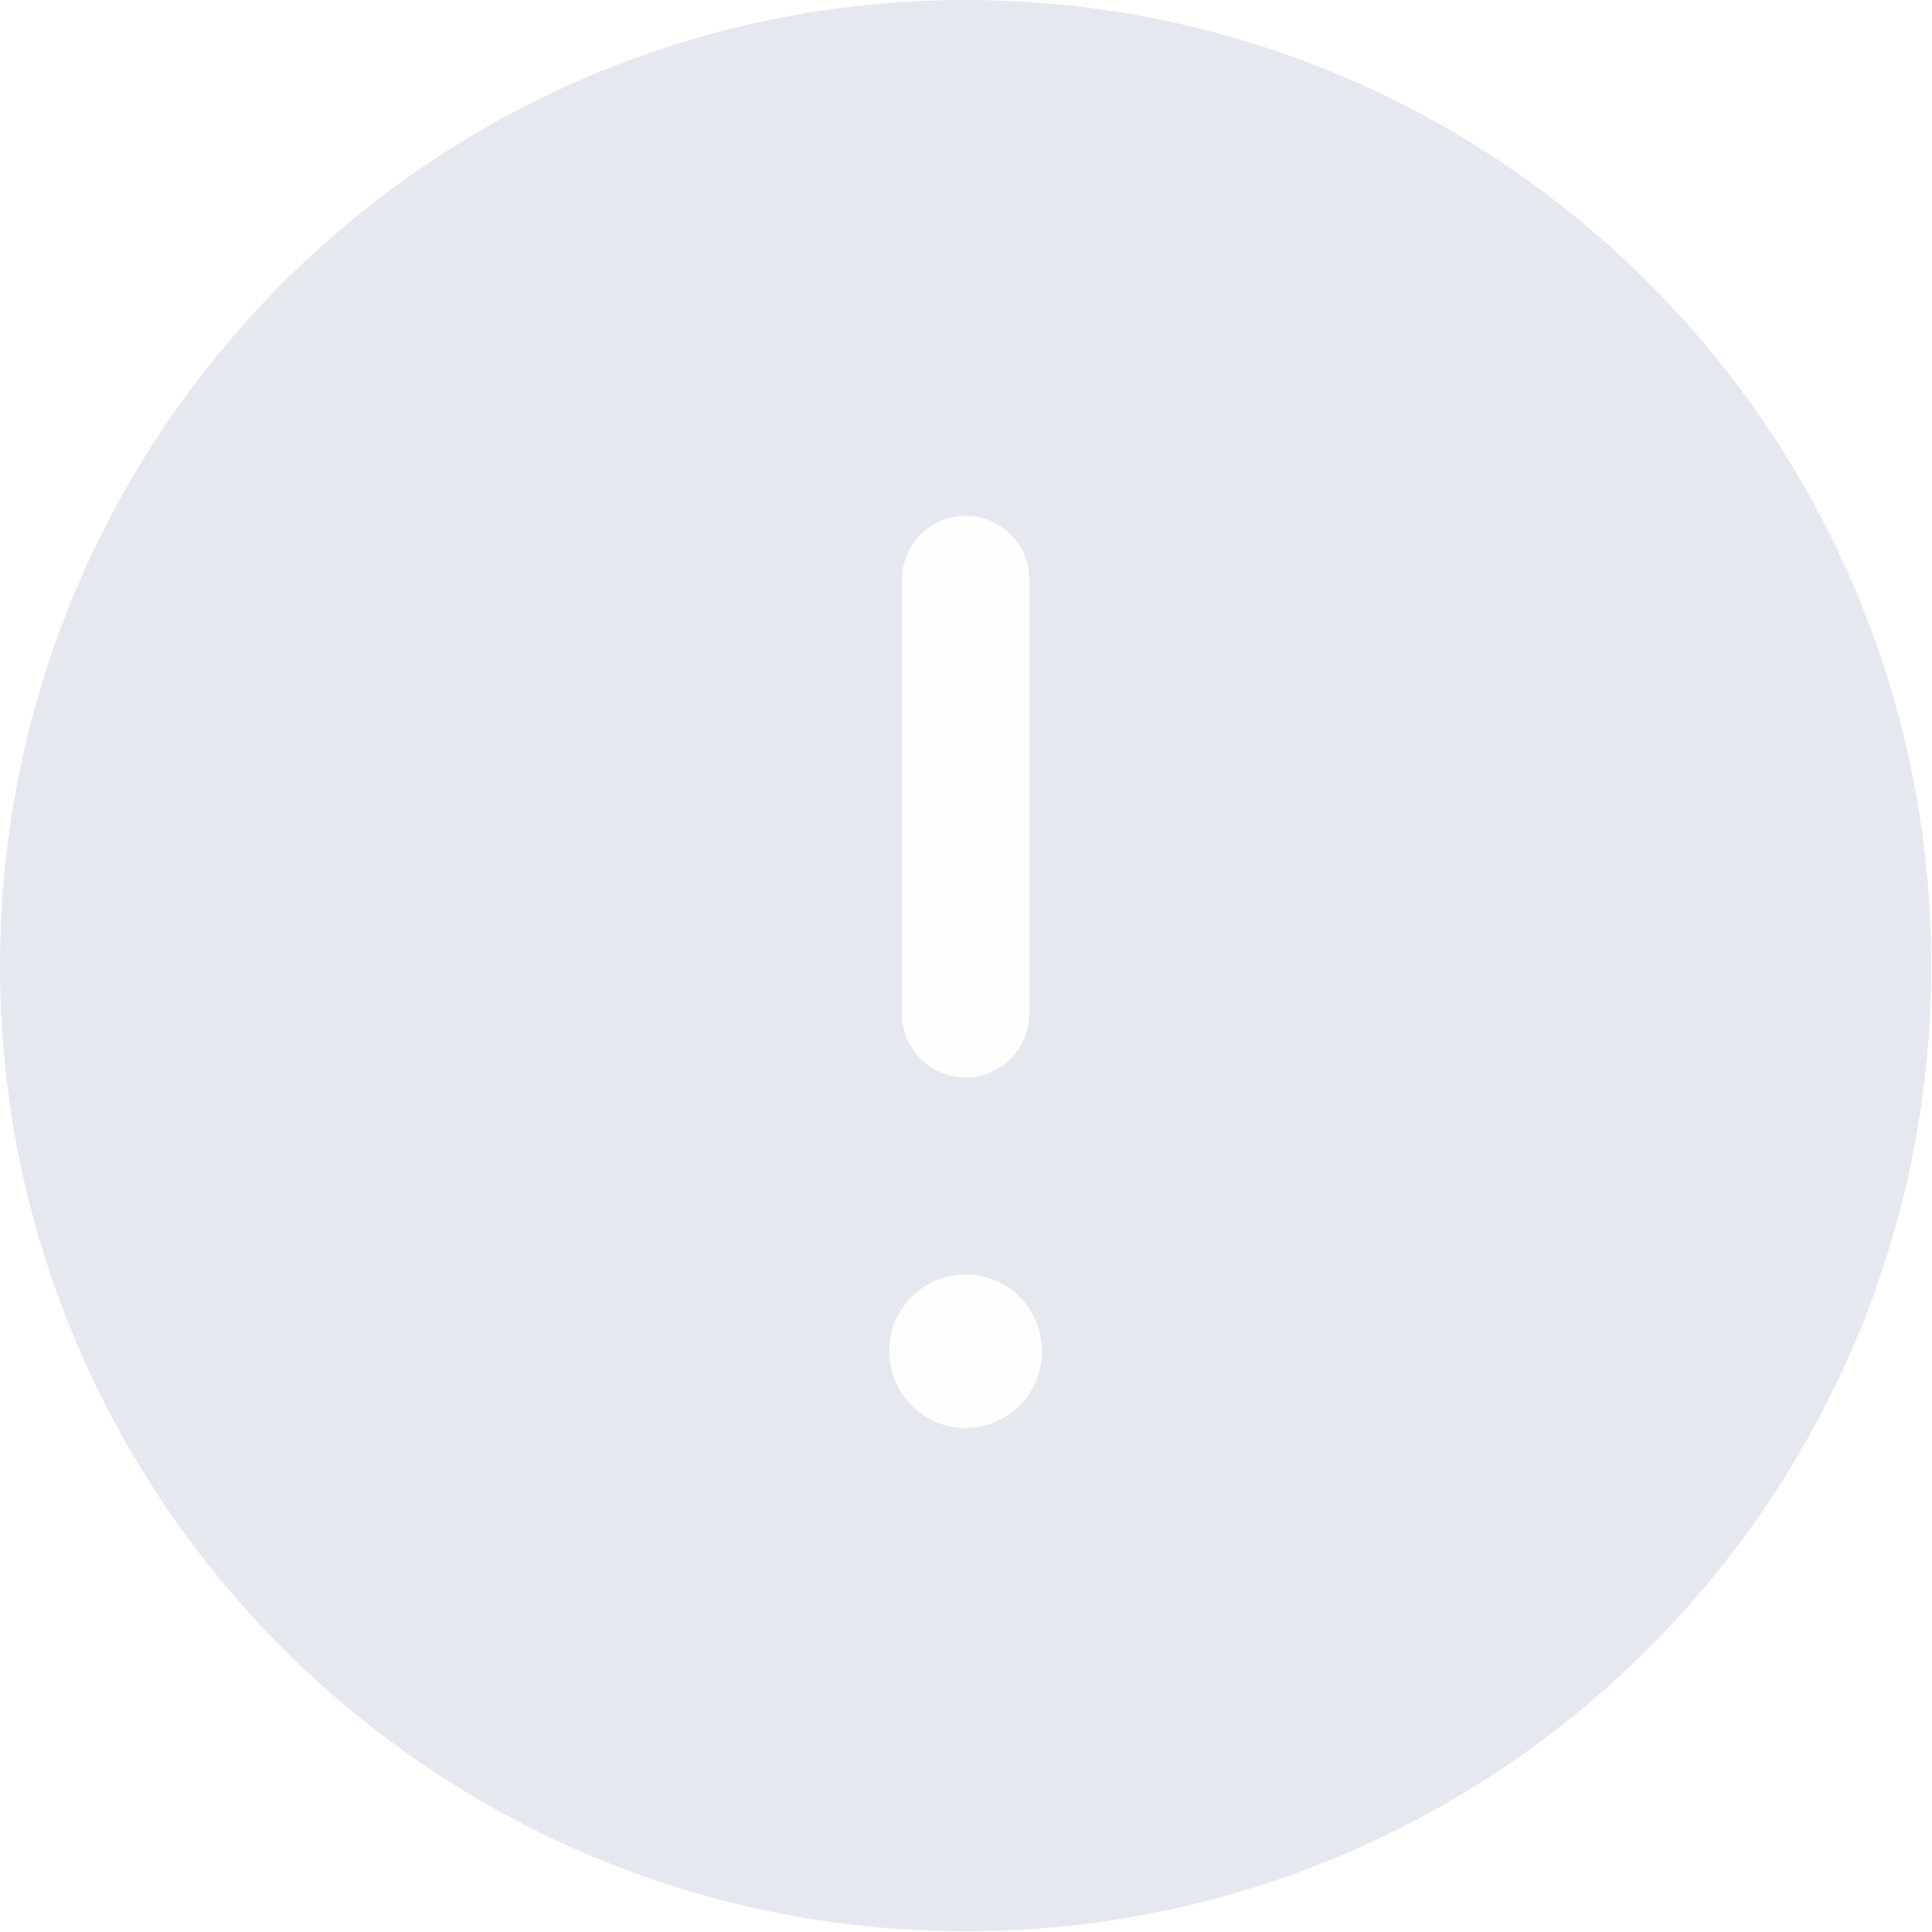
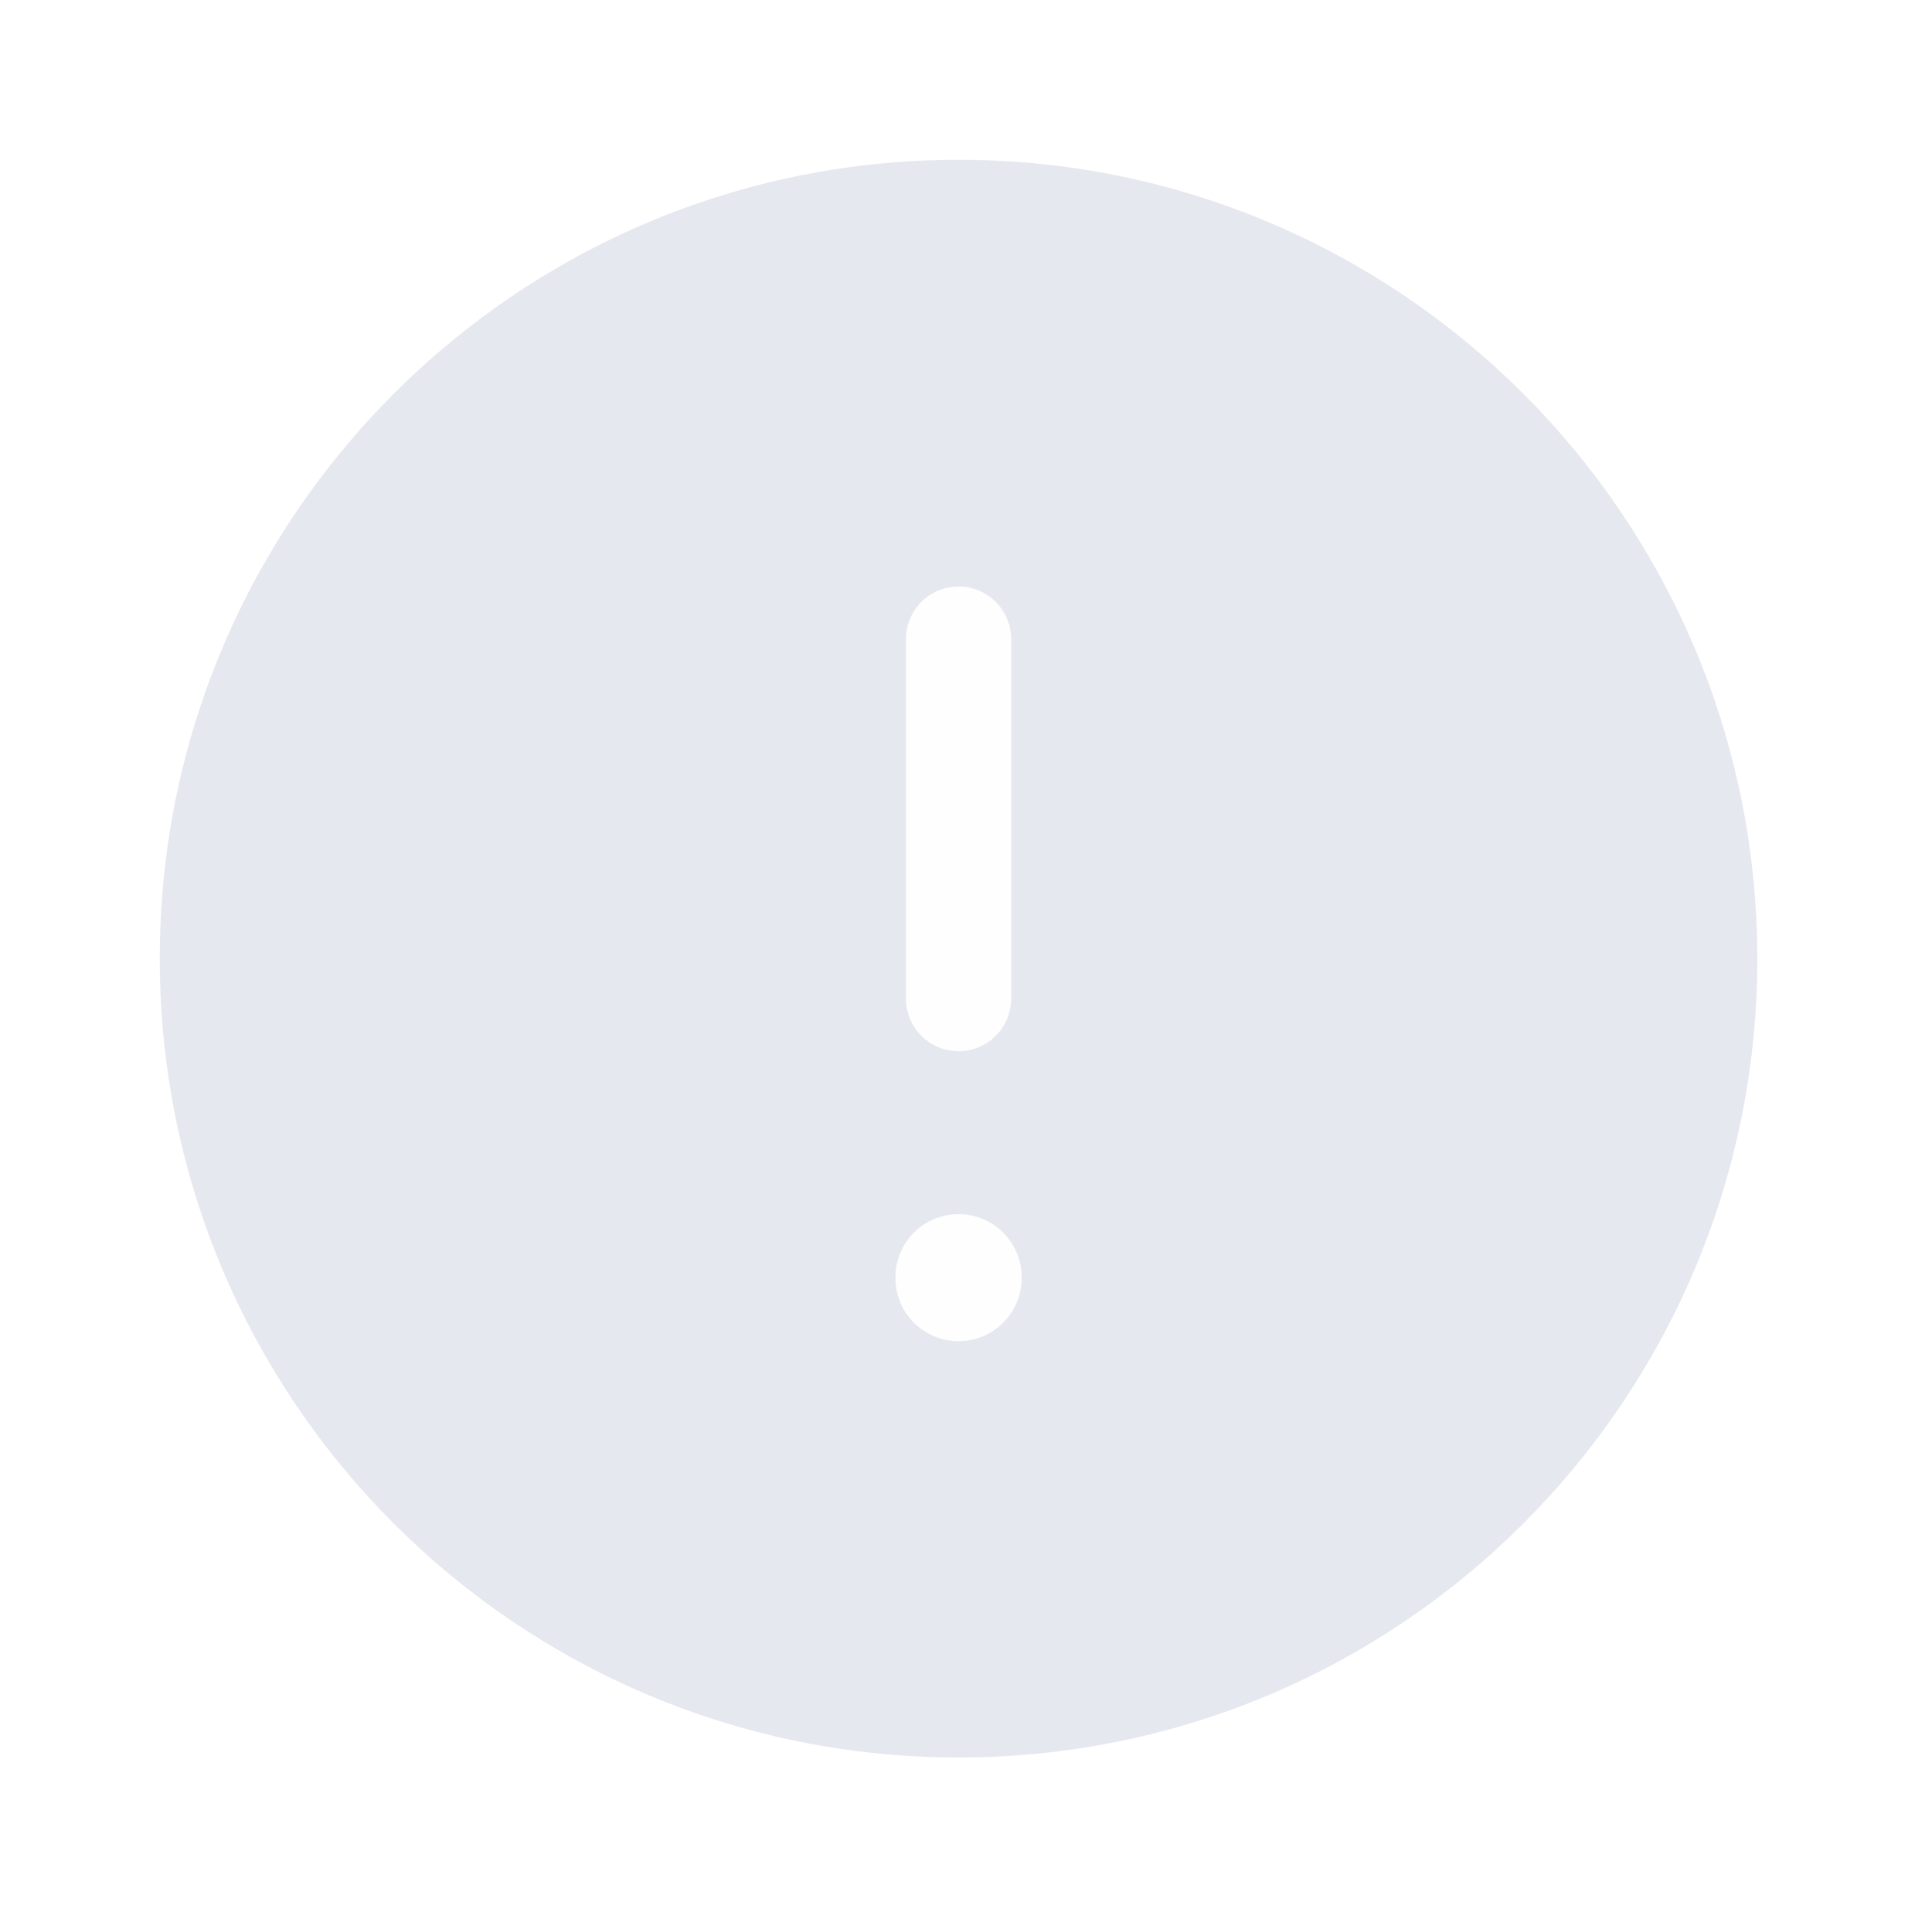
- <svg xmlns="http://www.w3.org/2000/svg" preserveAspectRatio="none" overflow="visible" style="display: block;" width="68.333" height="68.333" viewBox="0 0 68.333 68.333" fill="none">
-   <g id="elements">
-     <circle id="Ellipse 1112" cx="34.167" cy="34.167" r="34.167" fill="#E6E8F0" />
-     <path id="Vector" d="M34.167 20.5V35.875" stroke="#FEFEFE" stroke-width="4.5" stroke-linecap="round" stroke-linejoin="round" />
-     <path id="Vector_2" d="M34.167 47.793V47.828" stroke="#FEFEFE" stroke-width="5.4" stroke-linecap="round" stroke-linejoin="round" />
-   </g>
+ <svg xmlns="http://www.w3.org/2000/svg" width="119" height="118" viewBox="0 0 119 118" fill="none">
+   <circle cx="59.04" cy="59.04" r="49.2" fill="#E6E8F0" />
+   <path d="M59.041 39.36V61.5" stroke="#FEFEFE" stroke-width="6.48" stroke-linecap="round" stroke-linejoin="round" />
+   <path d="M59.041 78.663V78.712" stroke="#FEFEFE" stroke-width="7.776" stroke-linecap="round" stroke-linejoin="round" />
</svg>
